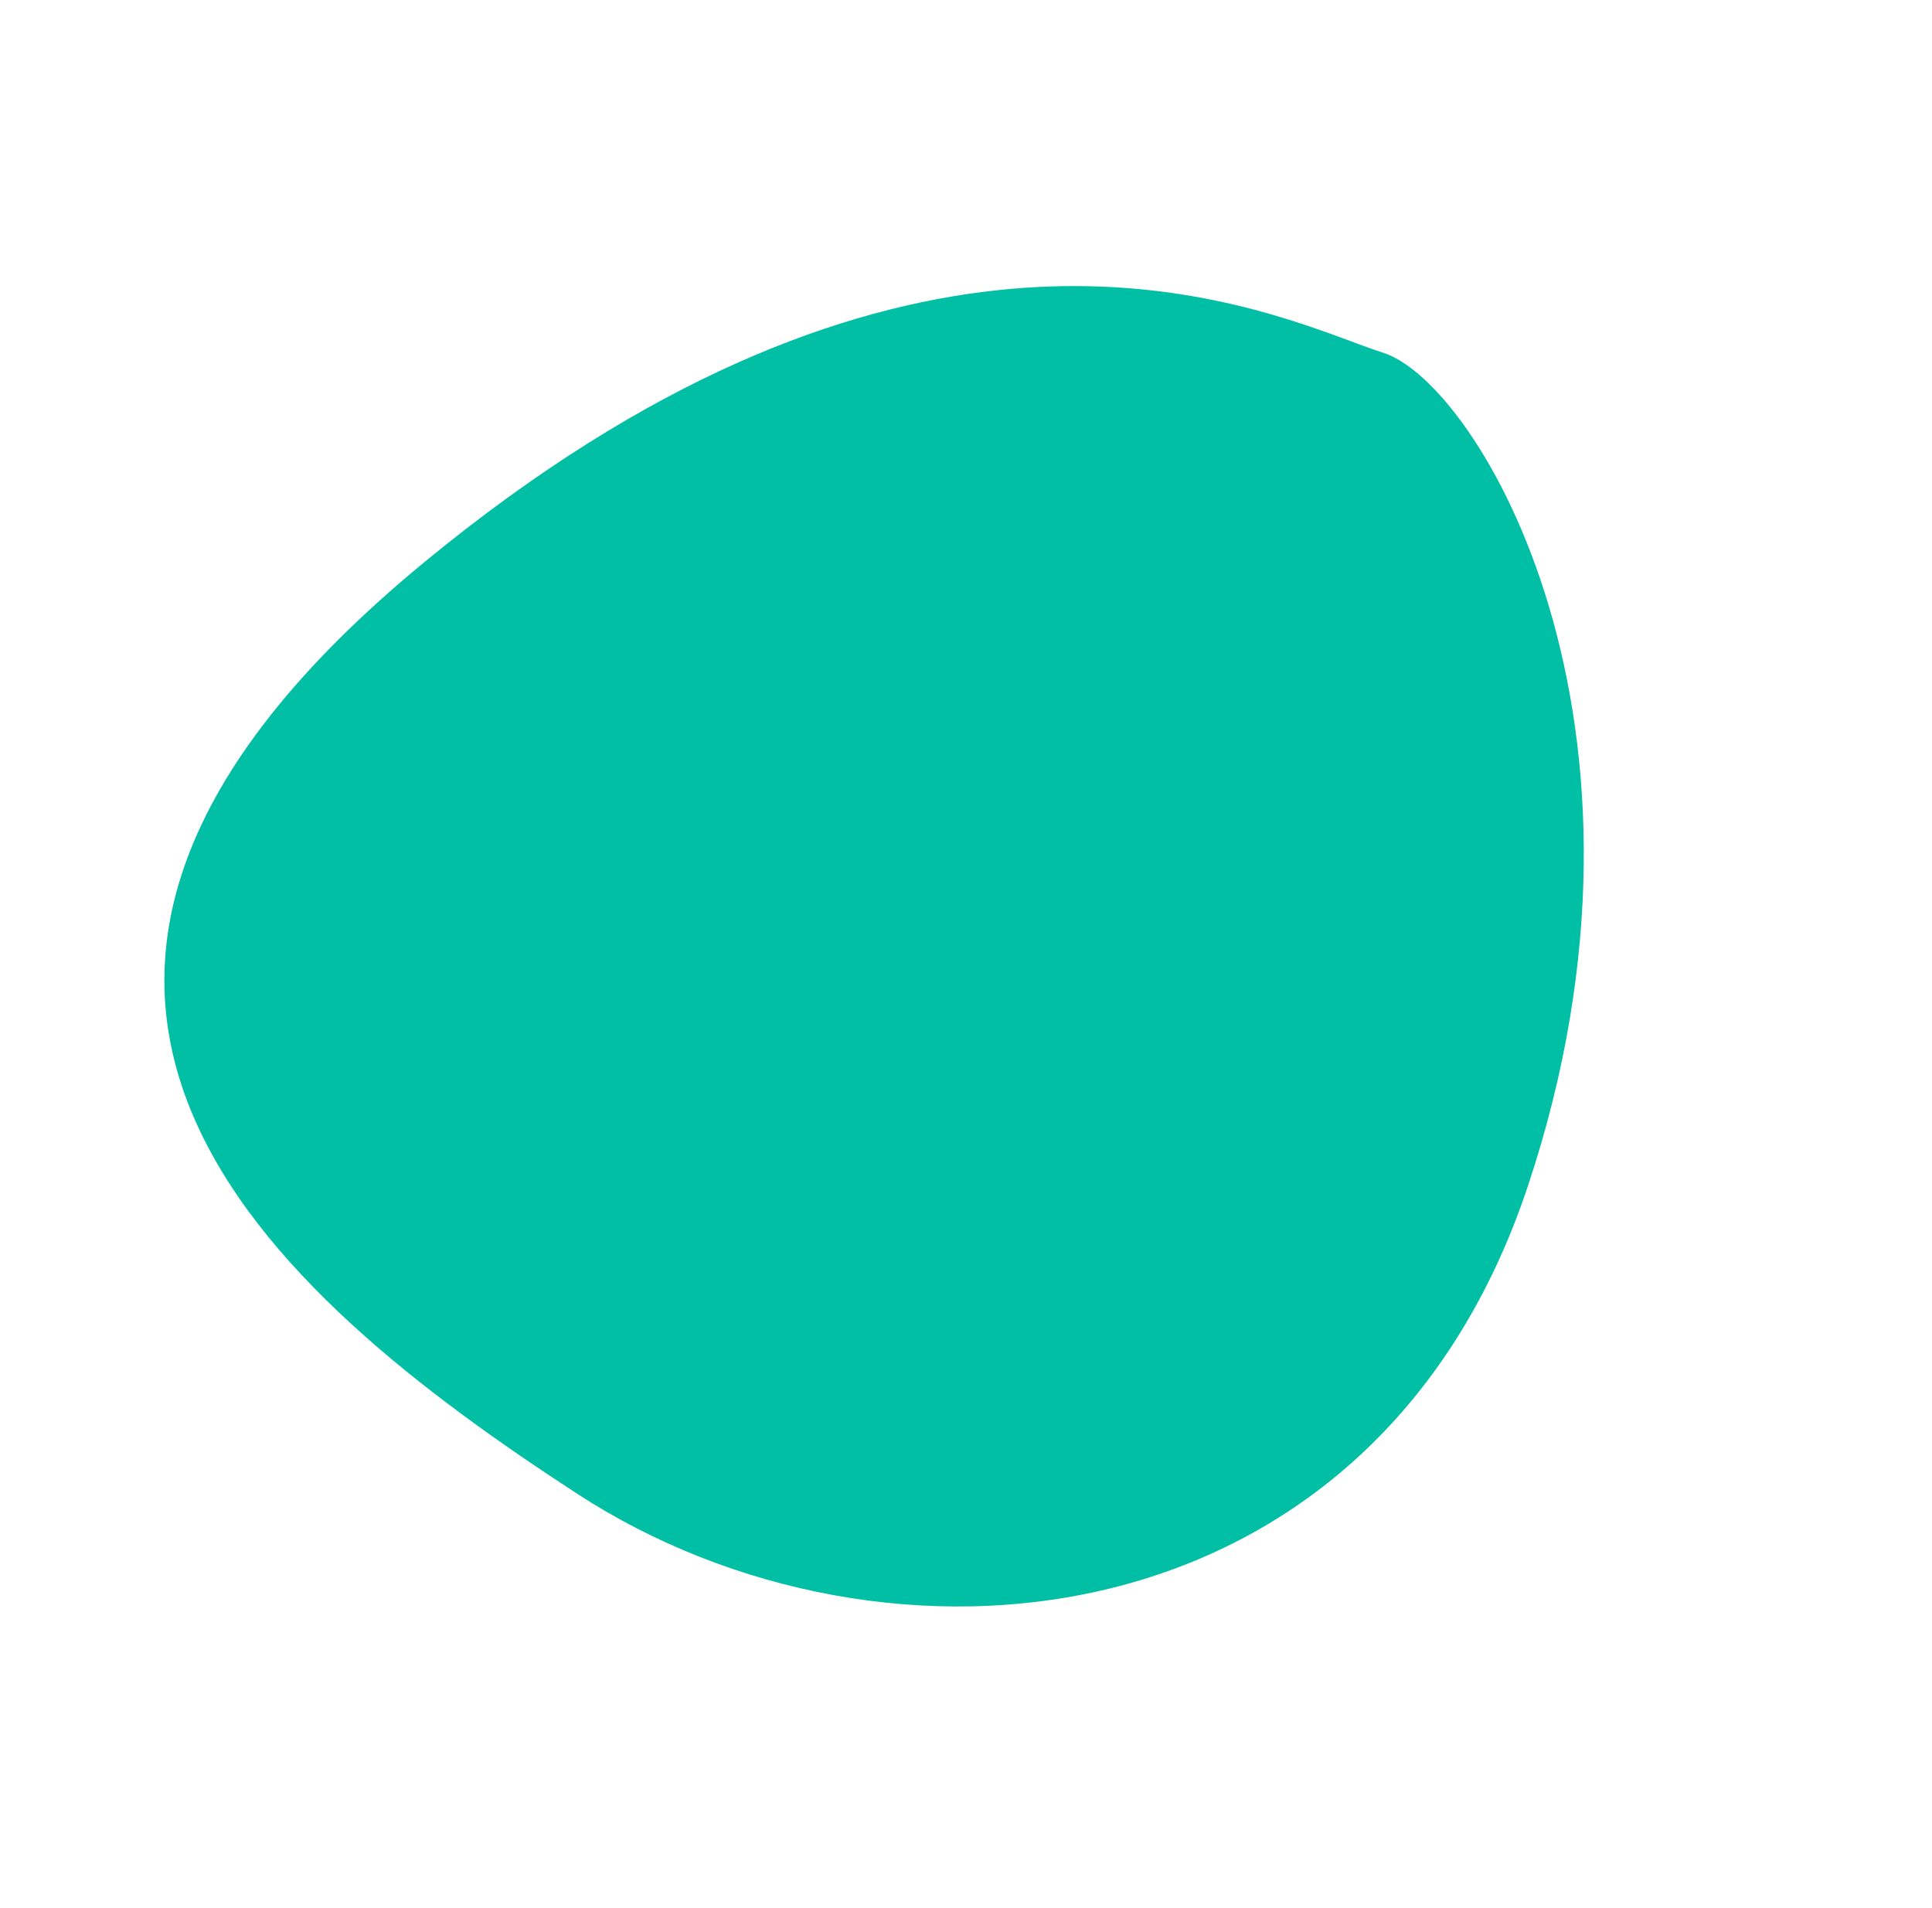
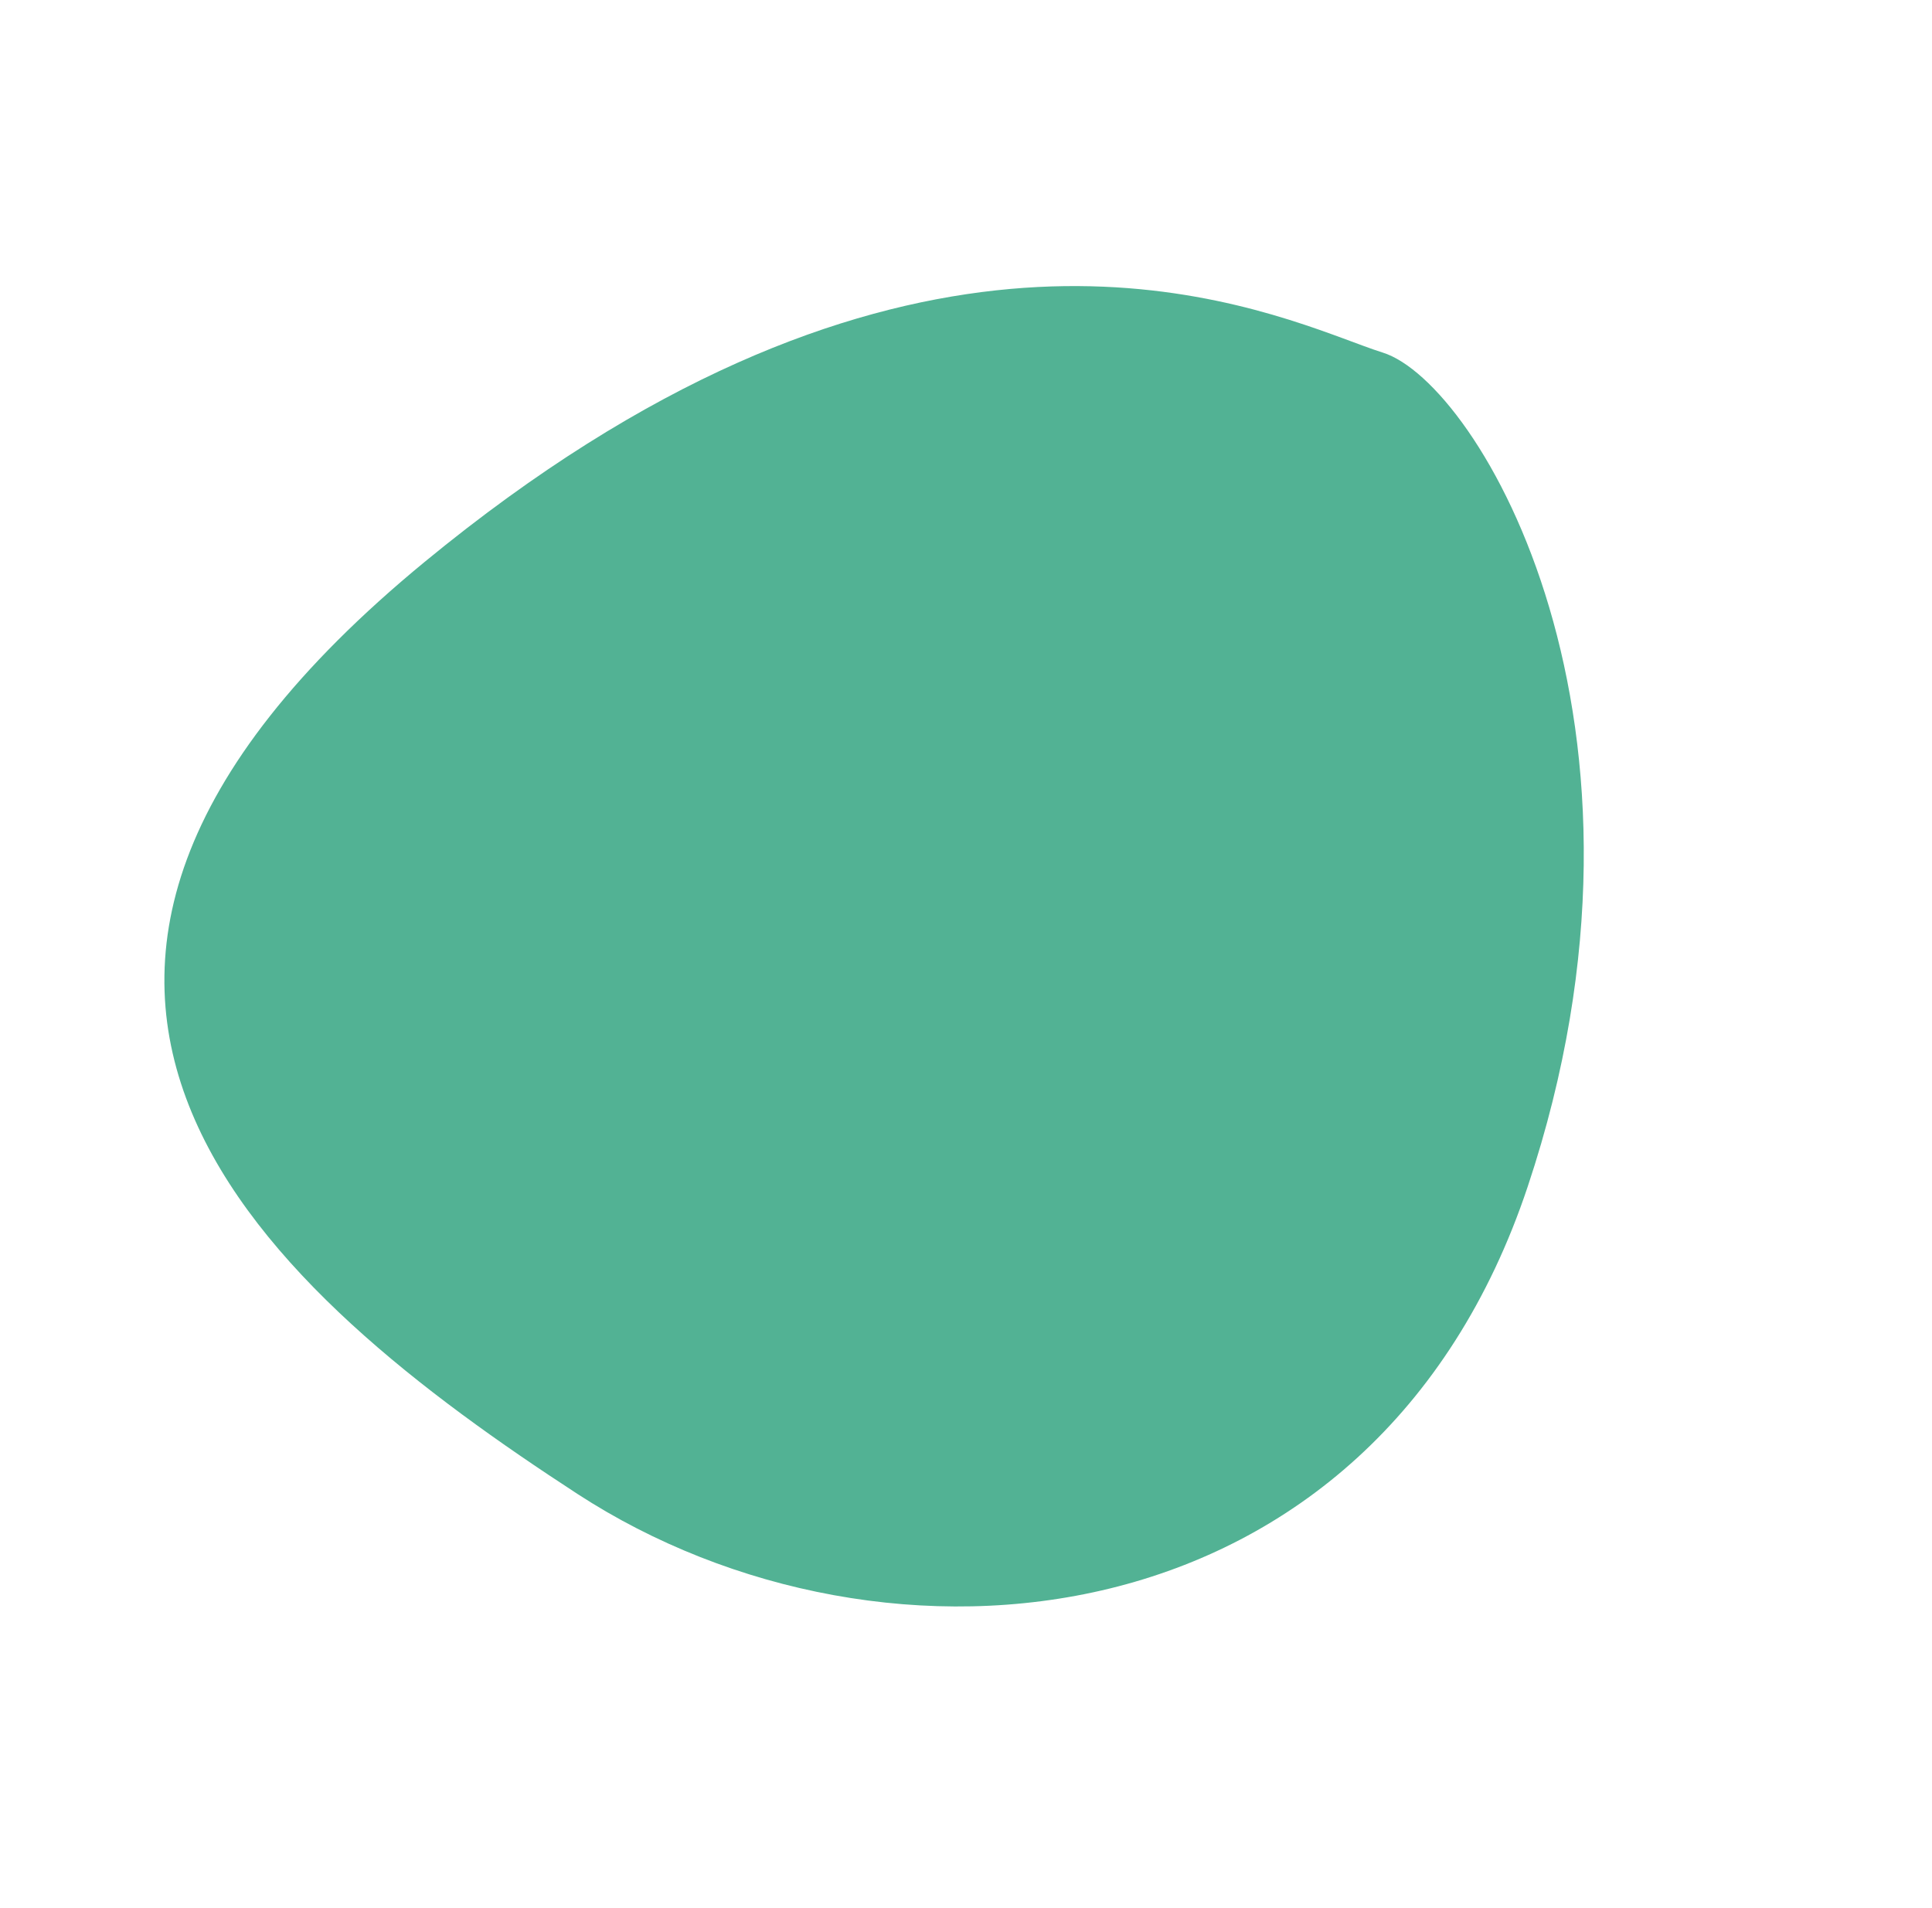
<svg xmlns="http://www.w3.org/2000/svg" width="321" height="317" viewBox="0 0 321 317" fill="none">
  <g style="mix-blend-mode:multiply">
-     <path fill-rule="evenodd" clip-rule="evenodd" d="M70.562 93.355C-15.477 164.126 44.976 215.056 95.94 248.219C146.904 281.381 228.197 273.992 253.83 197.15C279.463 120.308 245.761 63.597 229.741 58.583C228.78 58.283 227.671 57.888 226.416 57.428L222.979 56.156L221.436 55.592C198.381 47.233 145.416 31.785 70.562 93.355Z" fill="#00BFA5" />
+     <path fill-rule="evenodd" clip-rule="evenodd" d="M70.562 93.355C-15.477 164.126 44.976 215.056 95.94 248.219C146.904 281.381 228.197 273.992 253.83 197.15C279.463 120.308 245.761 63.597 229.741 58.583C228.78 58.283 227.671 57.888 226.416 57.428L222.979 56.156L221.436 55.592C198.381 47.233 145.416 31.785 70.562 93.355Z" fill="#52B294" />
  </g>
</svg>
